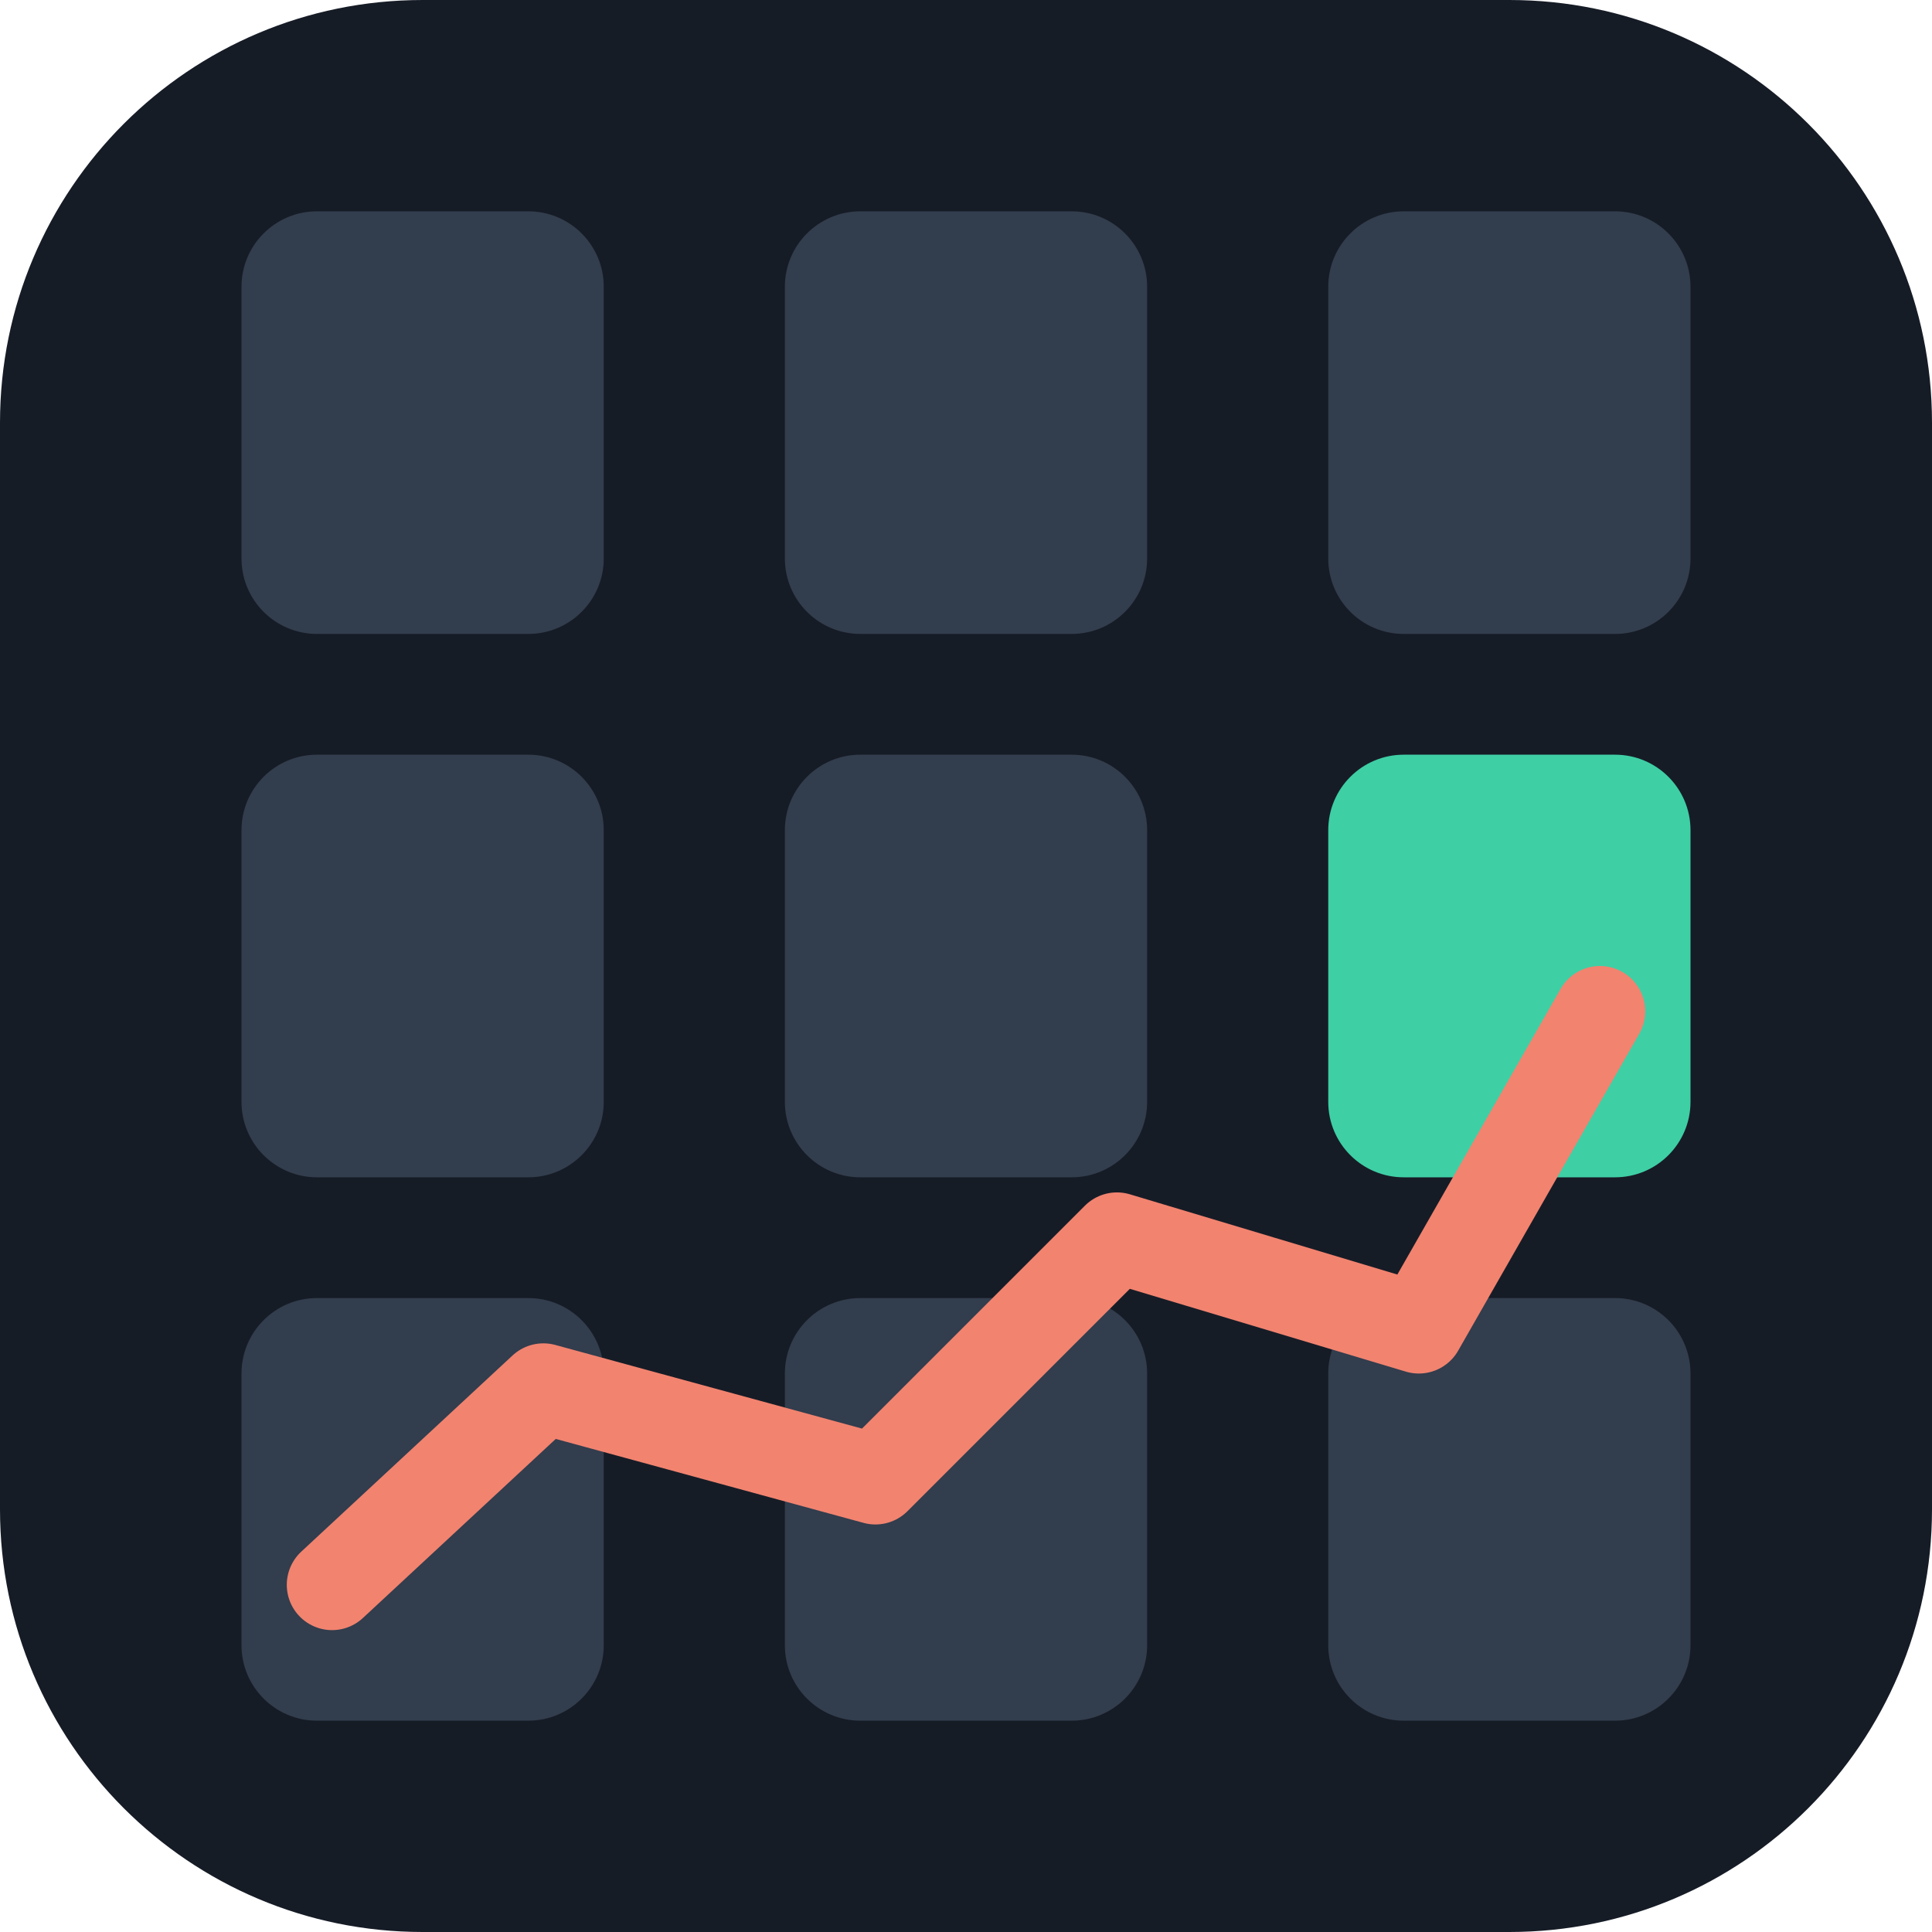
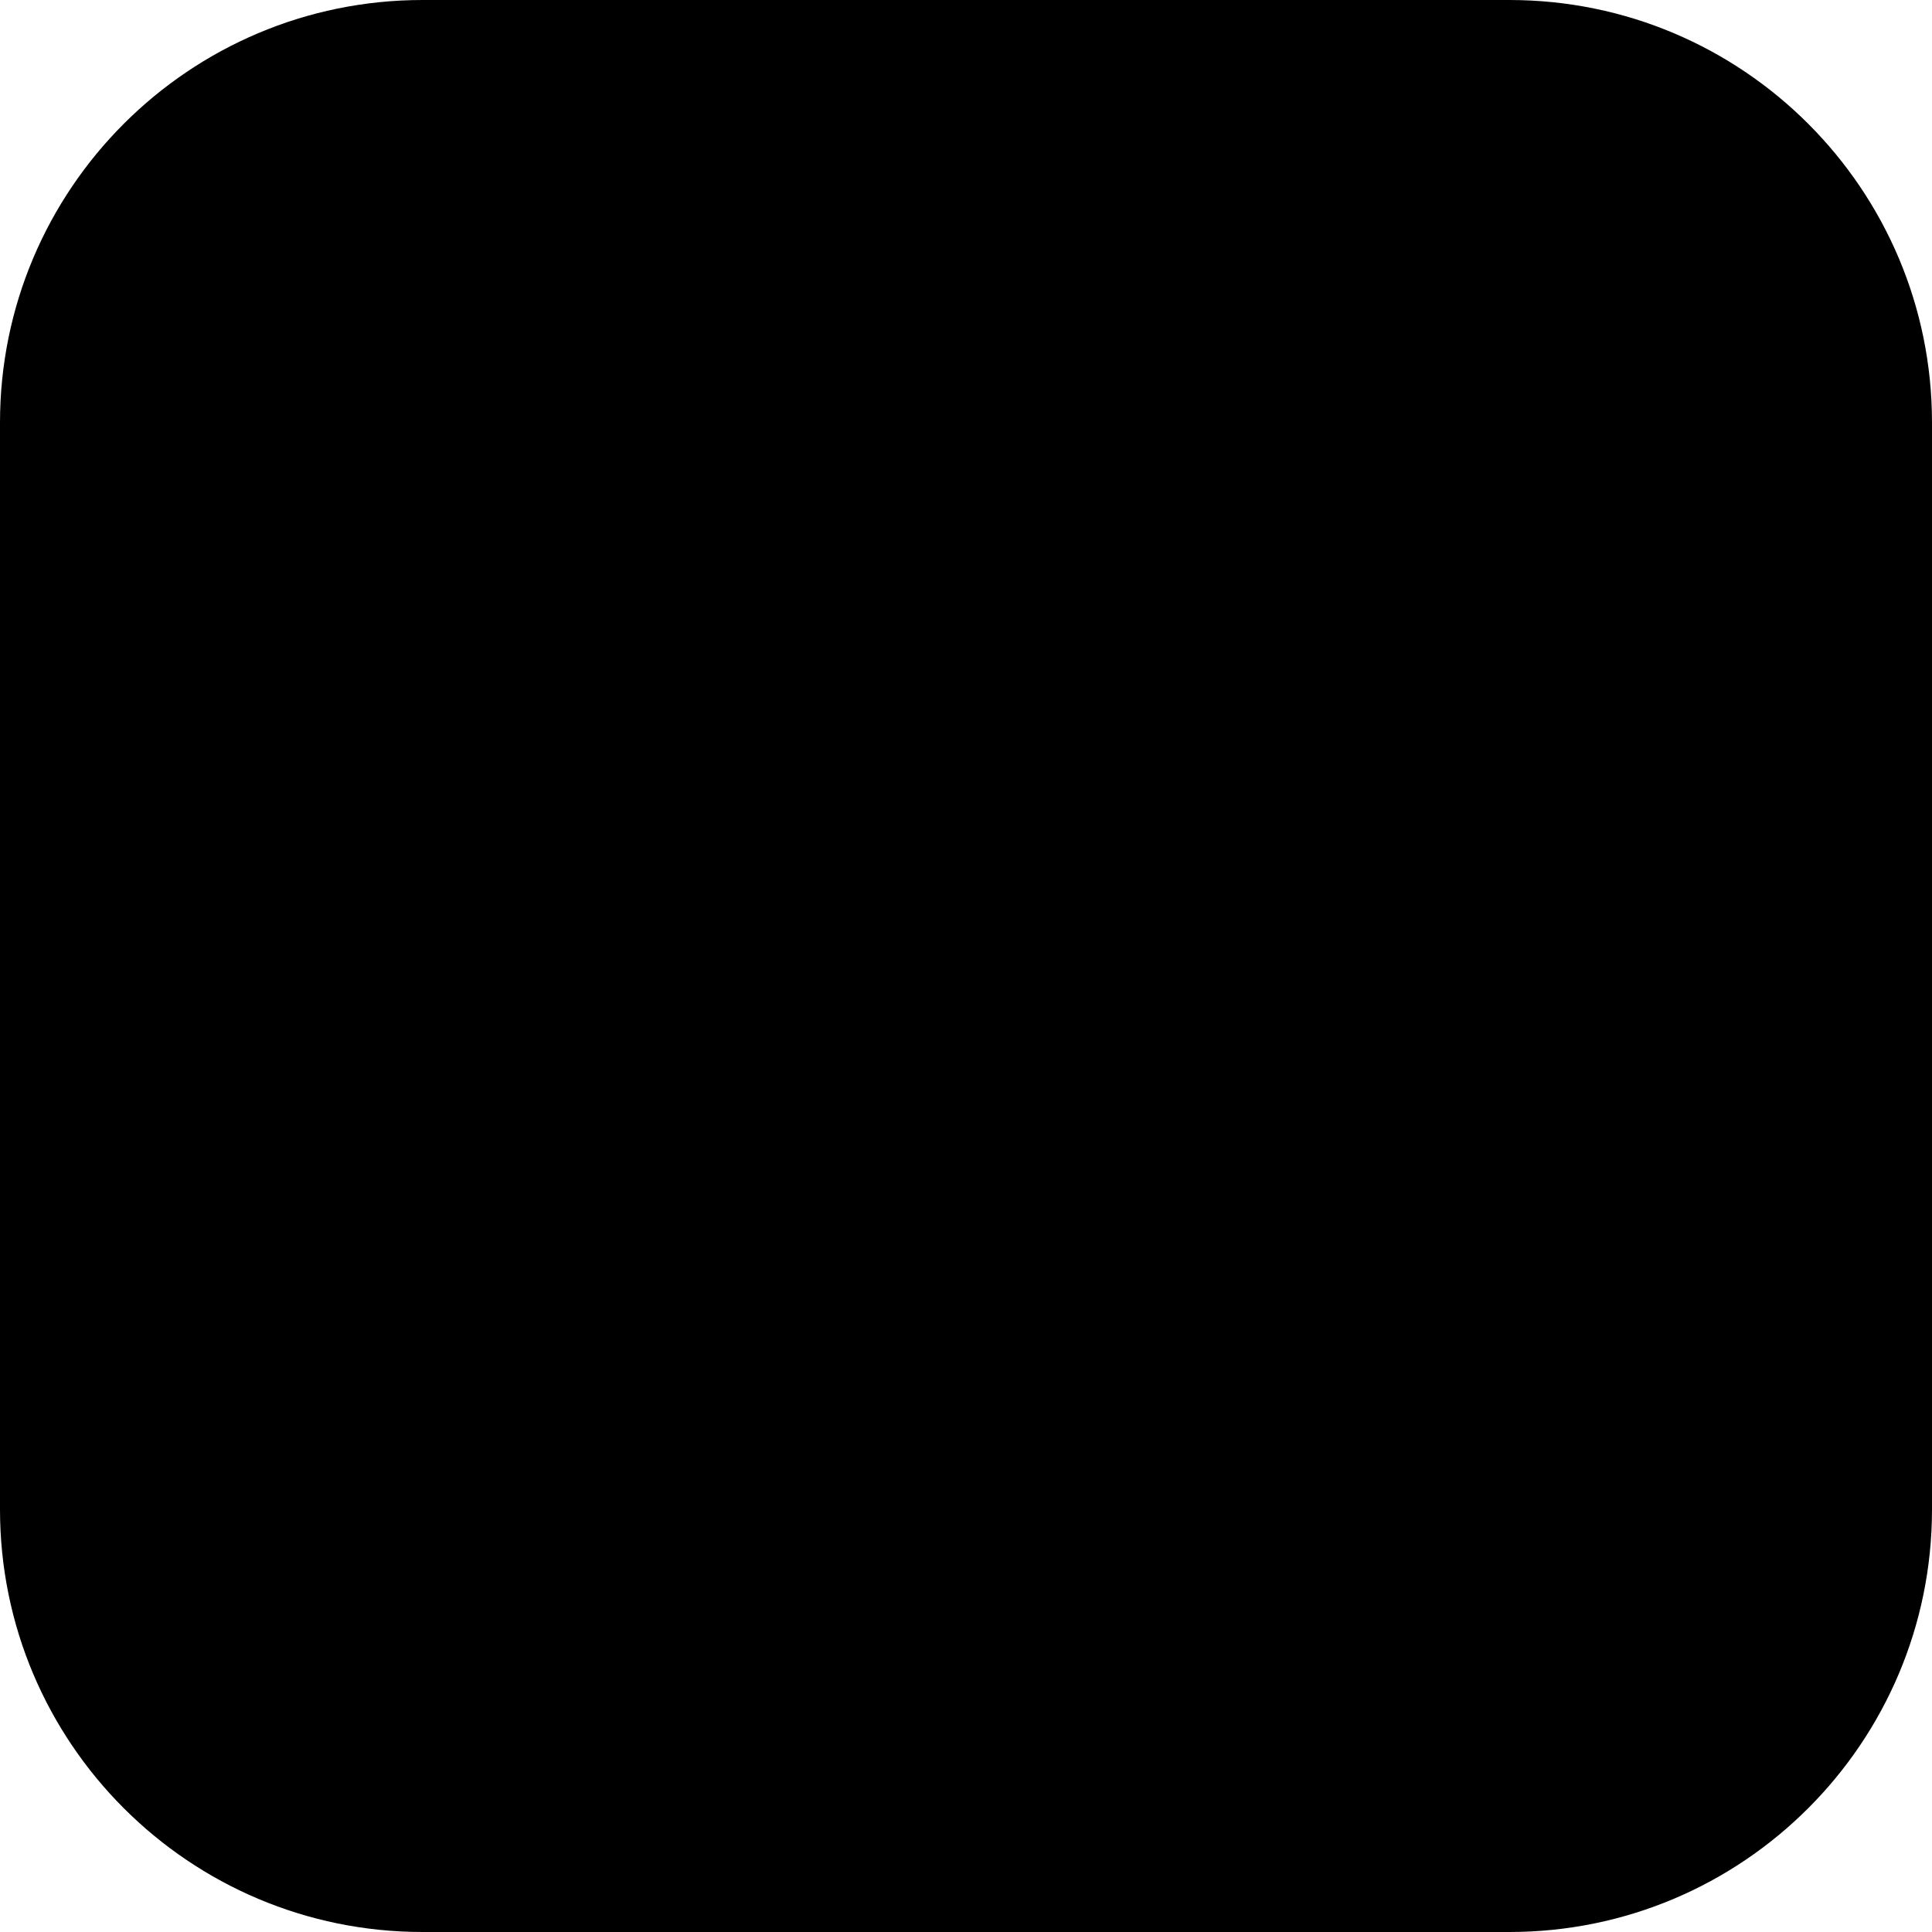
- <svg xmlns="http://www.w3.org/2000/svg" viewBox="0 0 64 64" role="img" aria-label="Pokector">
-   <rect width="64" height="64" rx="14" fill="#161c26" />
-   <g fill="#323d4d">
-     <rect x="8" y="7" width="12" height="14" rx="2.5" />
-     <rect x="26" y="7" width="12" height="14" rx="2.5" />
-     <rect x="44" y="7" width="12" height="14" rx="2.5" />
-     <rect x="8" y="25" width="12" height="14" rx="2.5" />
-     <rect x="26" y="25" width="12" height="14" rx="2.5" />
-     <rect x="8" y="43" width="12" height="14" rx="2.5" />
-     <rect x="26" y="43" width="12" height="14" rx="2.5" />
-     <rect x="44" y="43" width="12" height="14" rx="2.5" />
+ <svg xmlns="http://www.w3.org/2000/svg" viewBox="0 0 64 64">
+   <rect width="64" height="64" rx="14" fill="oklch(0.15 0.025 255)" />
+   <clipPath id="coin">
+     <circle cx="32" cy="32" r="21" />
+   </clipPath>
+   <g clip-path="url(#coin)">
+     <rect width="64" height="64" fill="oklch(0.965 0.008 85)" />
+     <path d="M0 0 H64 V16 L38 28 L28 40 L20 36 L0 48 Z" fill="oklch(0.6 0.2 26)" />
+     <path d="M0 48 L20 36 L28 40 L38 28 L64 16" fill="none" stroke="oklch(0.15 0.025 255)" stroke-width="4" stroke-linejoin="round" />
  </g>
-   <rect x="44" y="25" width="12" height="14" rx="2.5" fill="#3ecfa5" />
-   <path d="M11 52.5 L18 46 L29 49 L37 41 L47 44 L53 33.5" fill="none" stroke="#f2836f" stroke-width="3" stroke-linecap="round" stroke-linejoin="round" />
+   <circle cx="32" cy="32" r="21" fill="none" stroke="oklch(0.15 0.025 255)" stroke-width="3.5" />
+   <circle cx="38" cy="28" r="4.5" fill="oklch(0.85 0.15 90)" stroke="oklch(0.15 0.025 255)" stroke-width="2" />
</svg>
